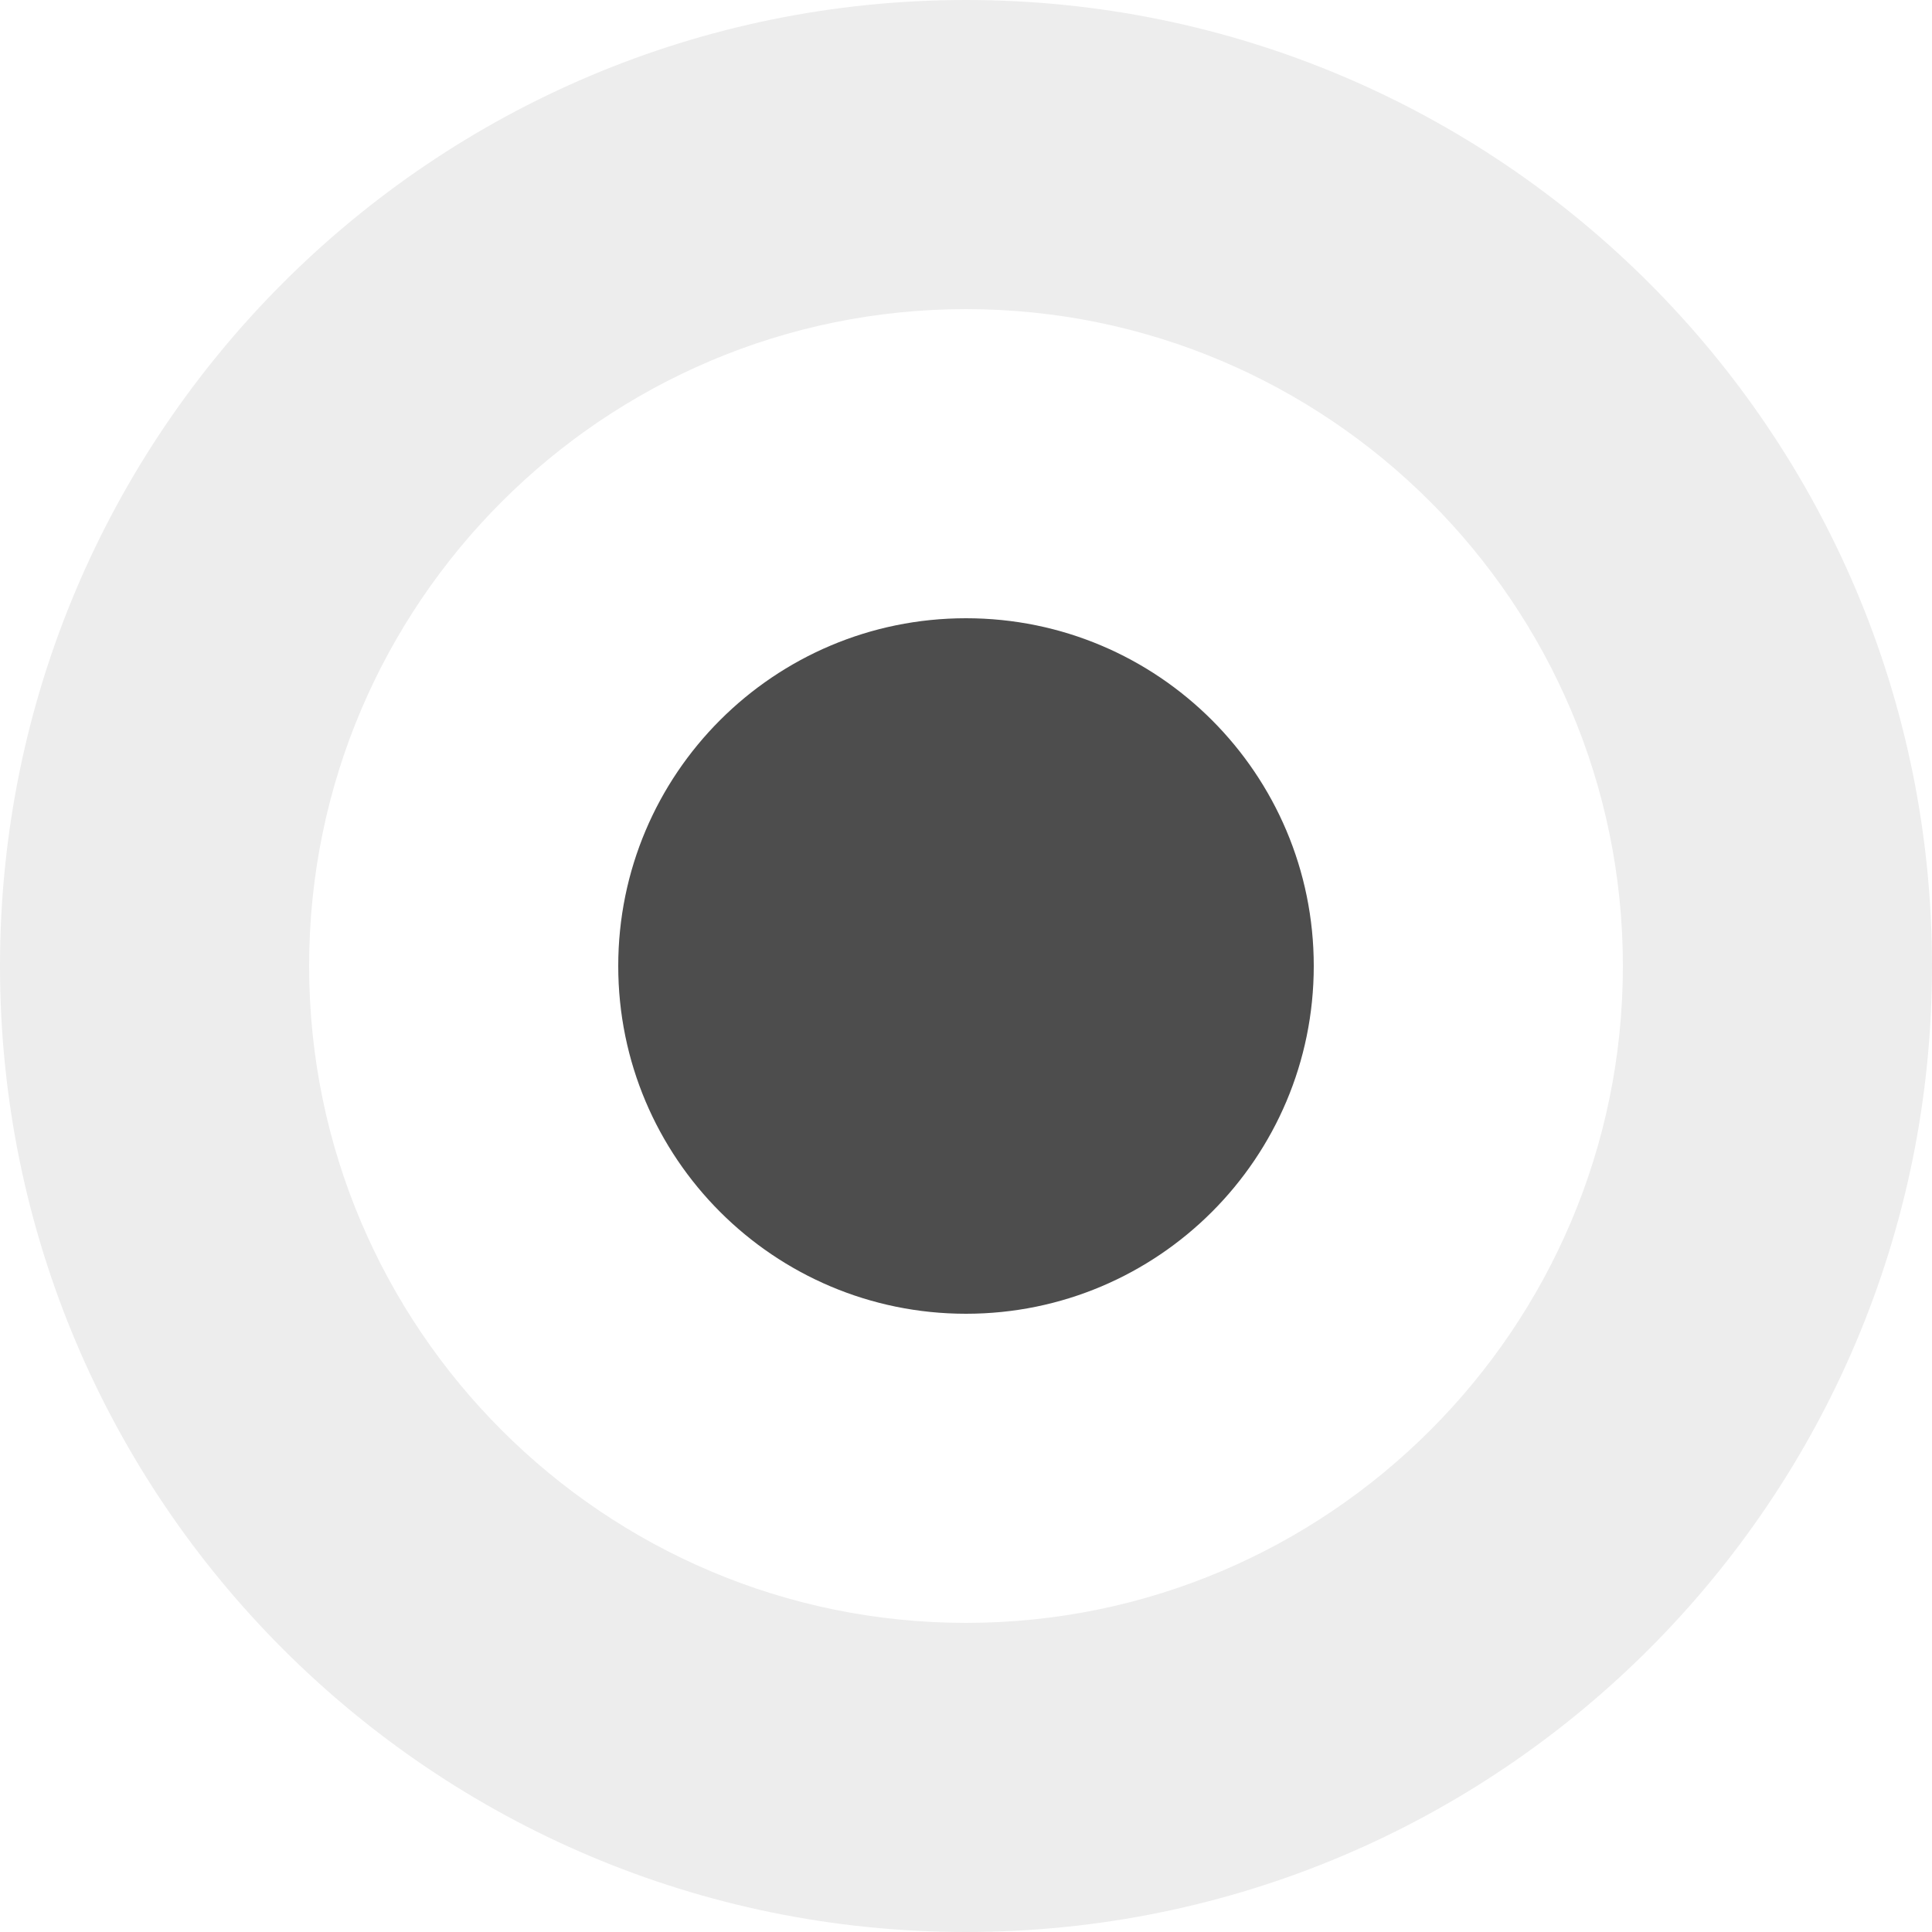
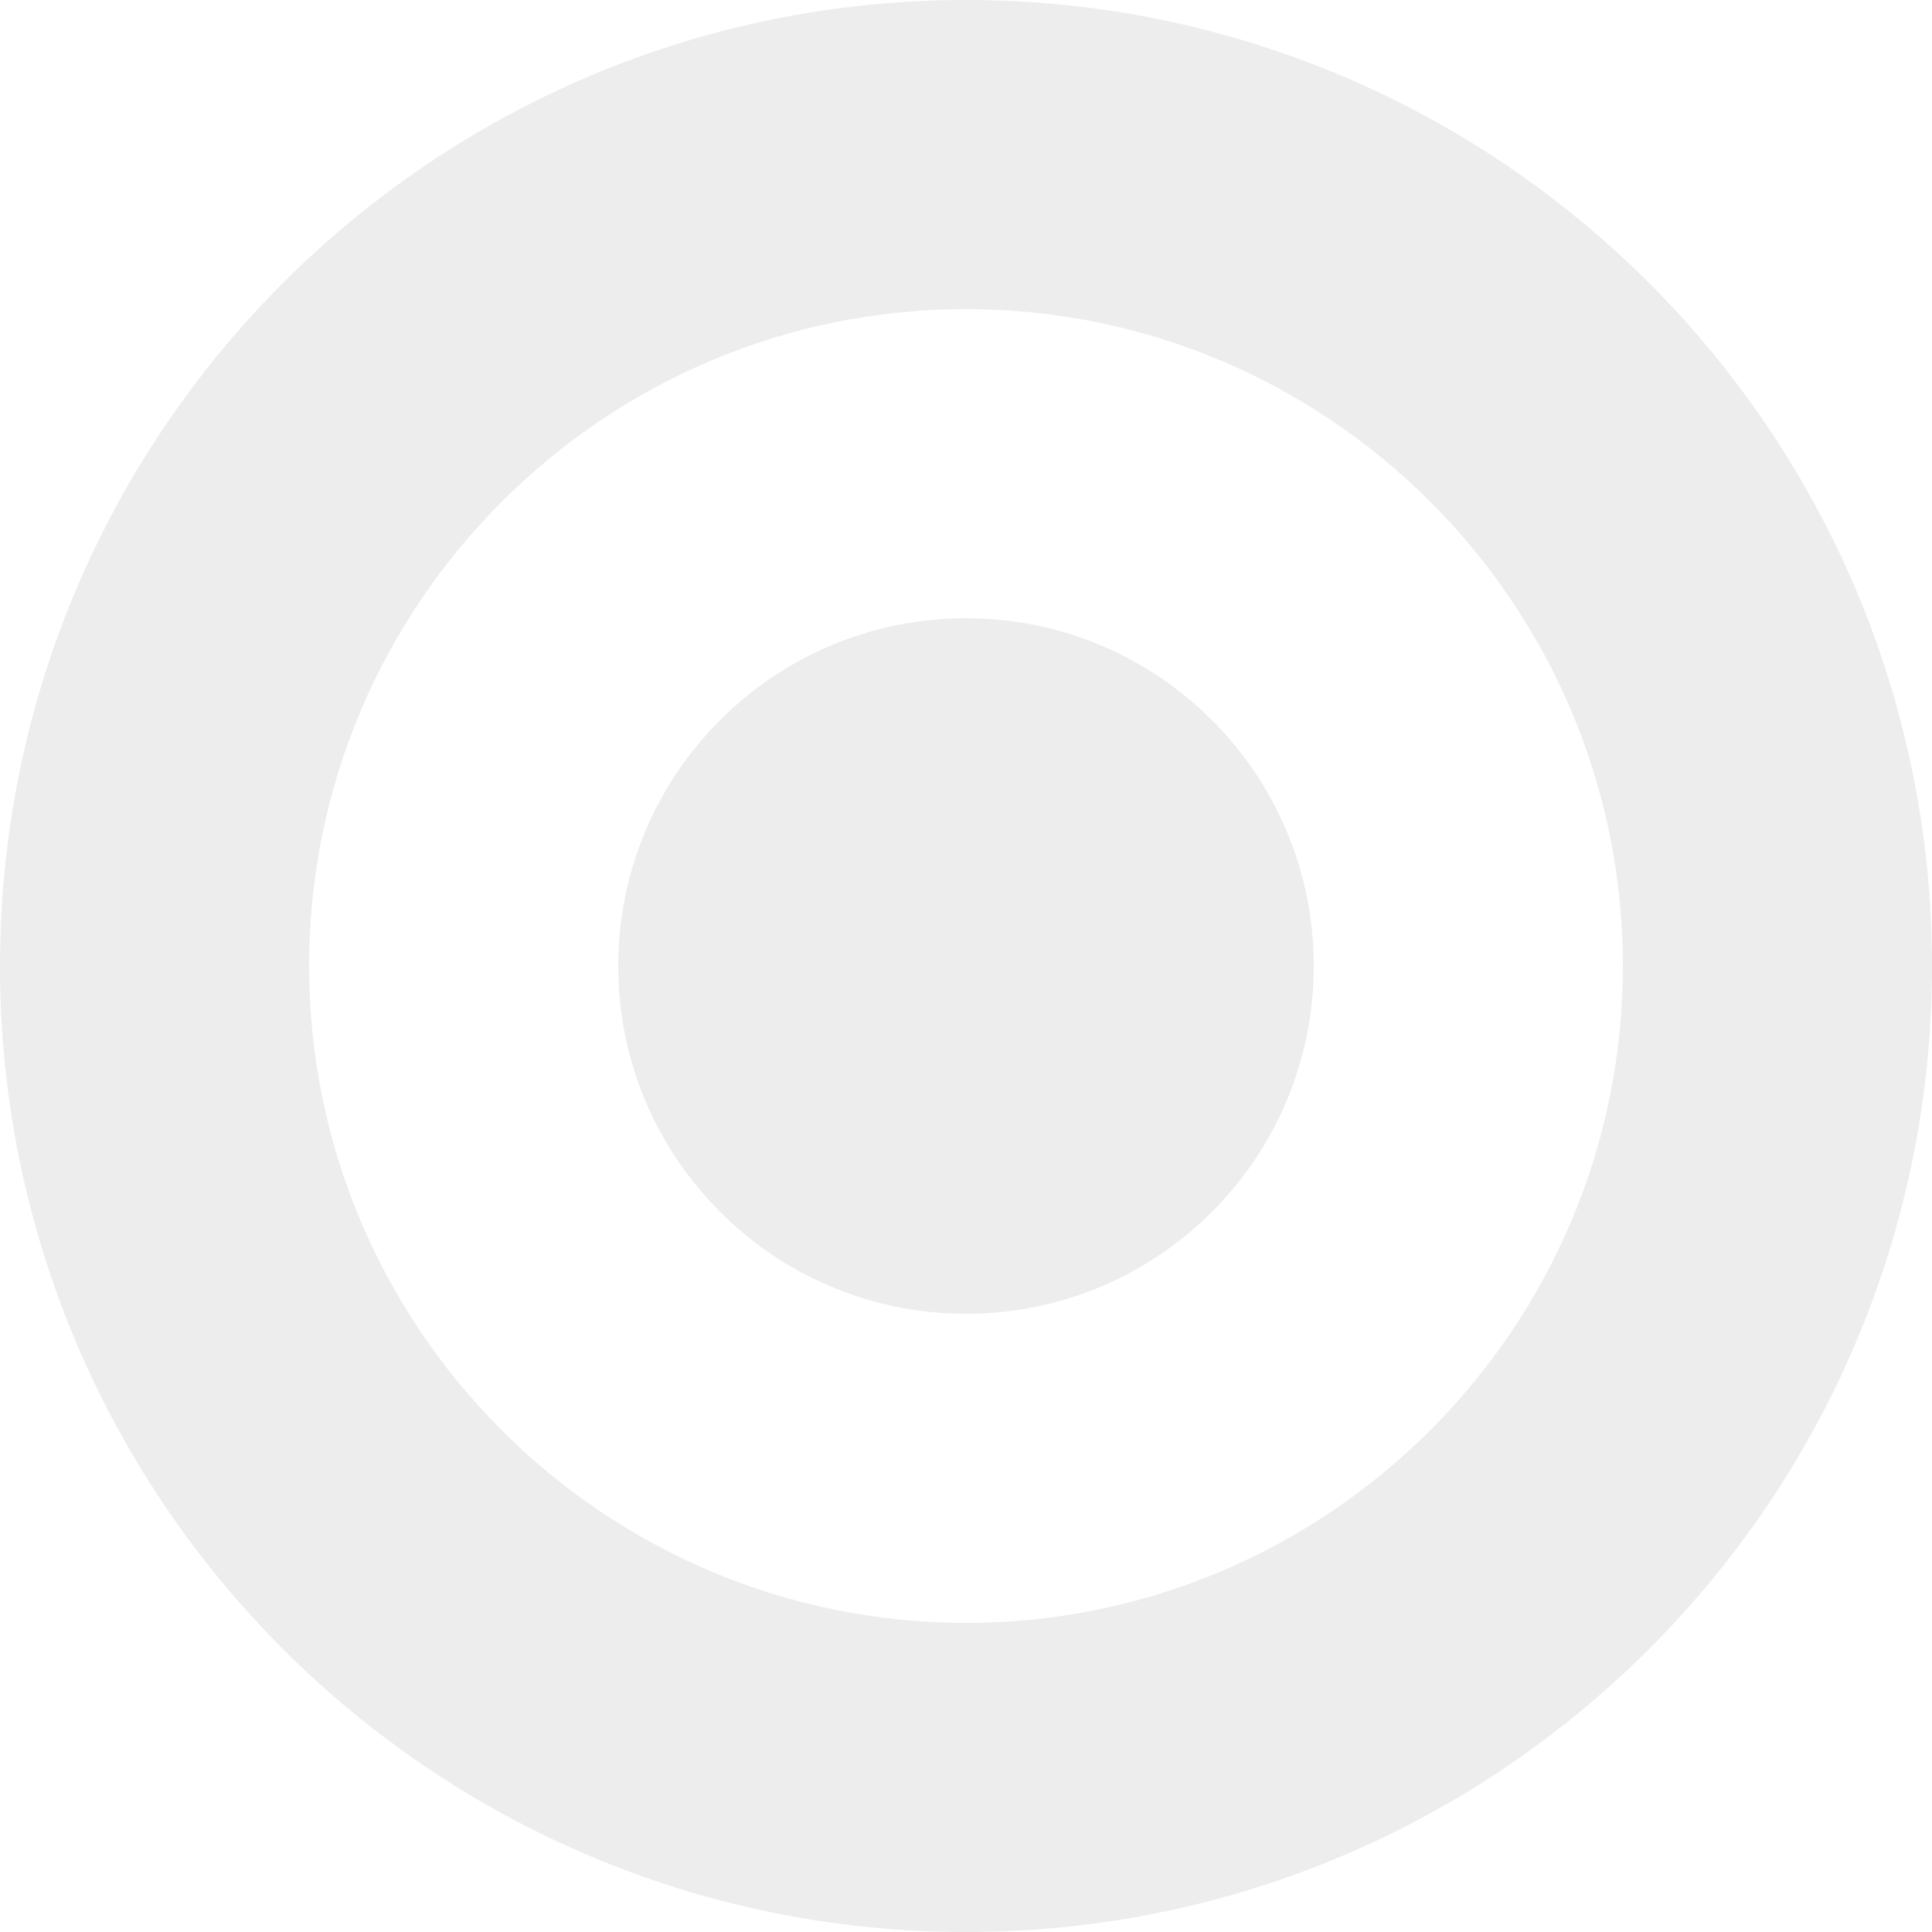
<svg xmlns="http://www.w3.org/2000/svg" width="25" height="25" viewBox="0 0 25 25">
  <path fill="#ededed" d="M12.5 4c4.687 0 8.5 3.813 8.5 8.5 0 4.687-3.813 8.5-8.5 8.5C7.813 21 4 17.187 4 12.5 4 7.813 7.813 4 12.5 4m0-4C5.597 0 0 5.597 0 12.5S5.597 25 12.5 25 25 19.403 25 12.5 19.403 0 12.5 0z" />
-   <circle fill="#4D4D4D" cx="12.5" cy="12.5" r="4.5" />
+   <circle fill="#ededed" cx="12.5" cy="12.5" r="4.5" />
</svg>
